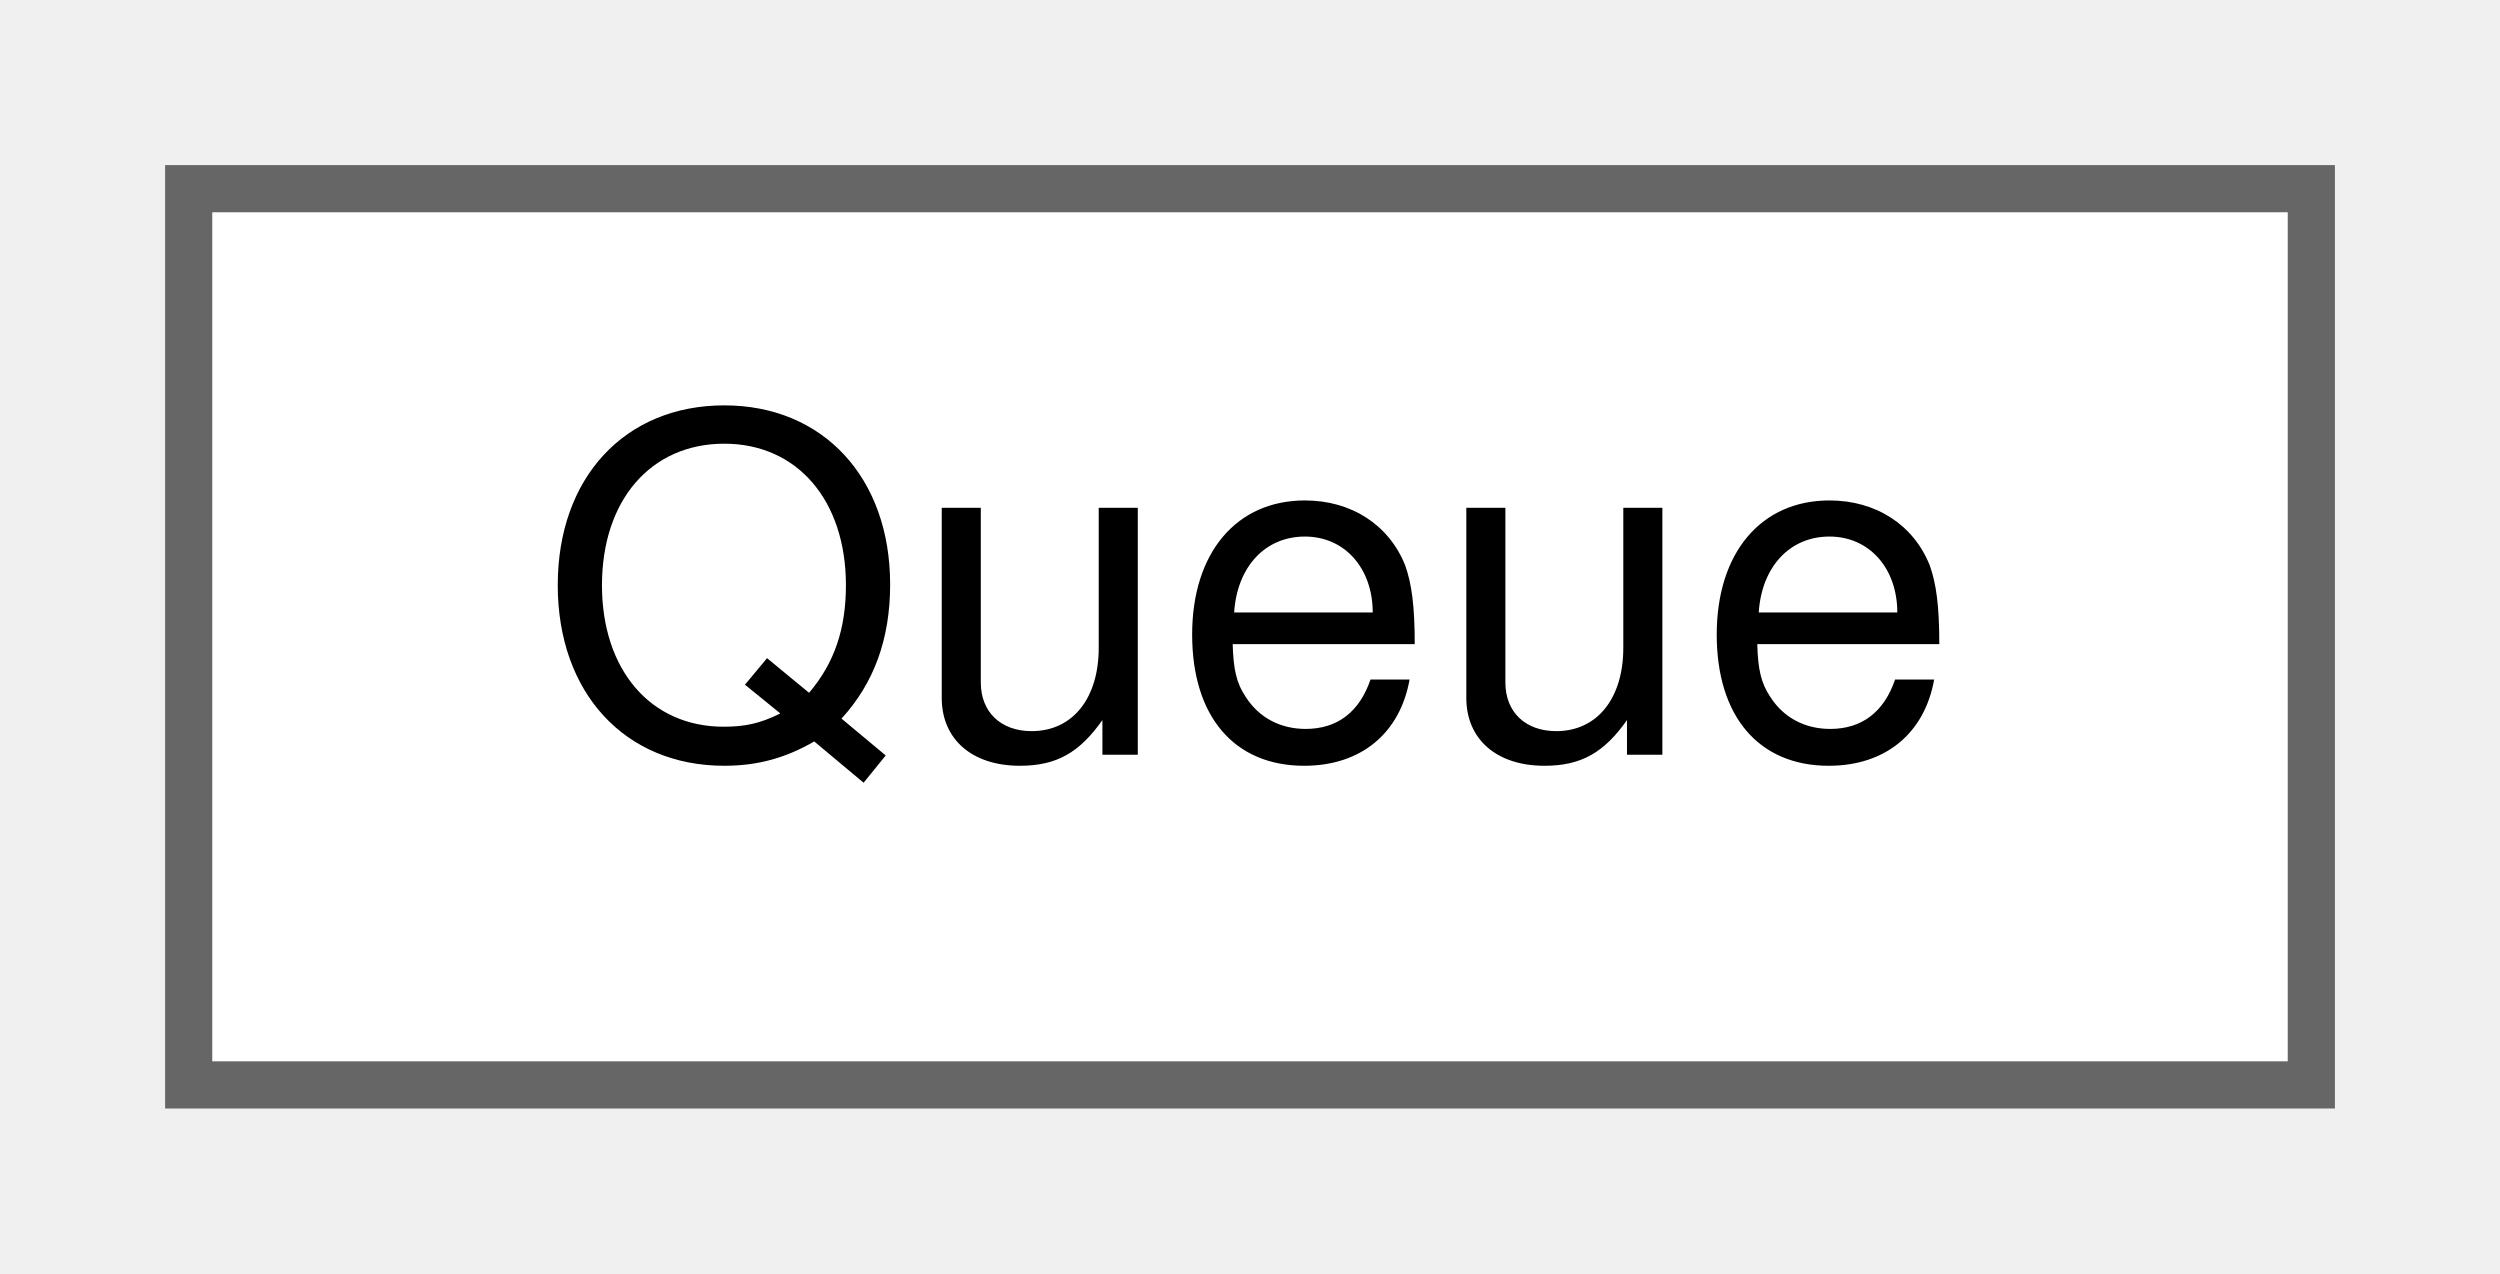
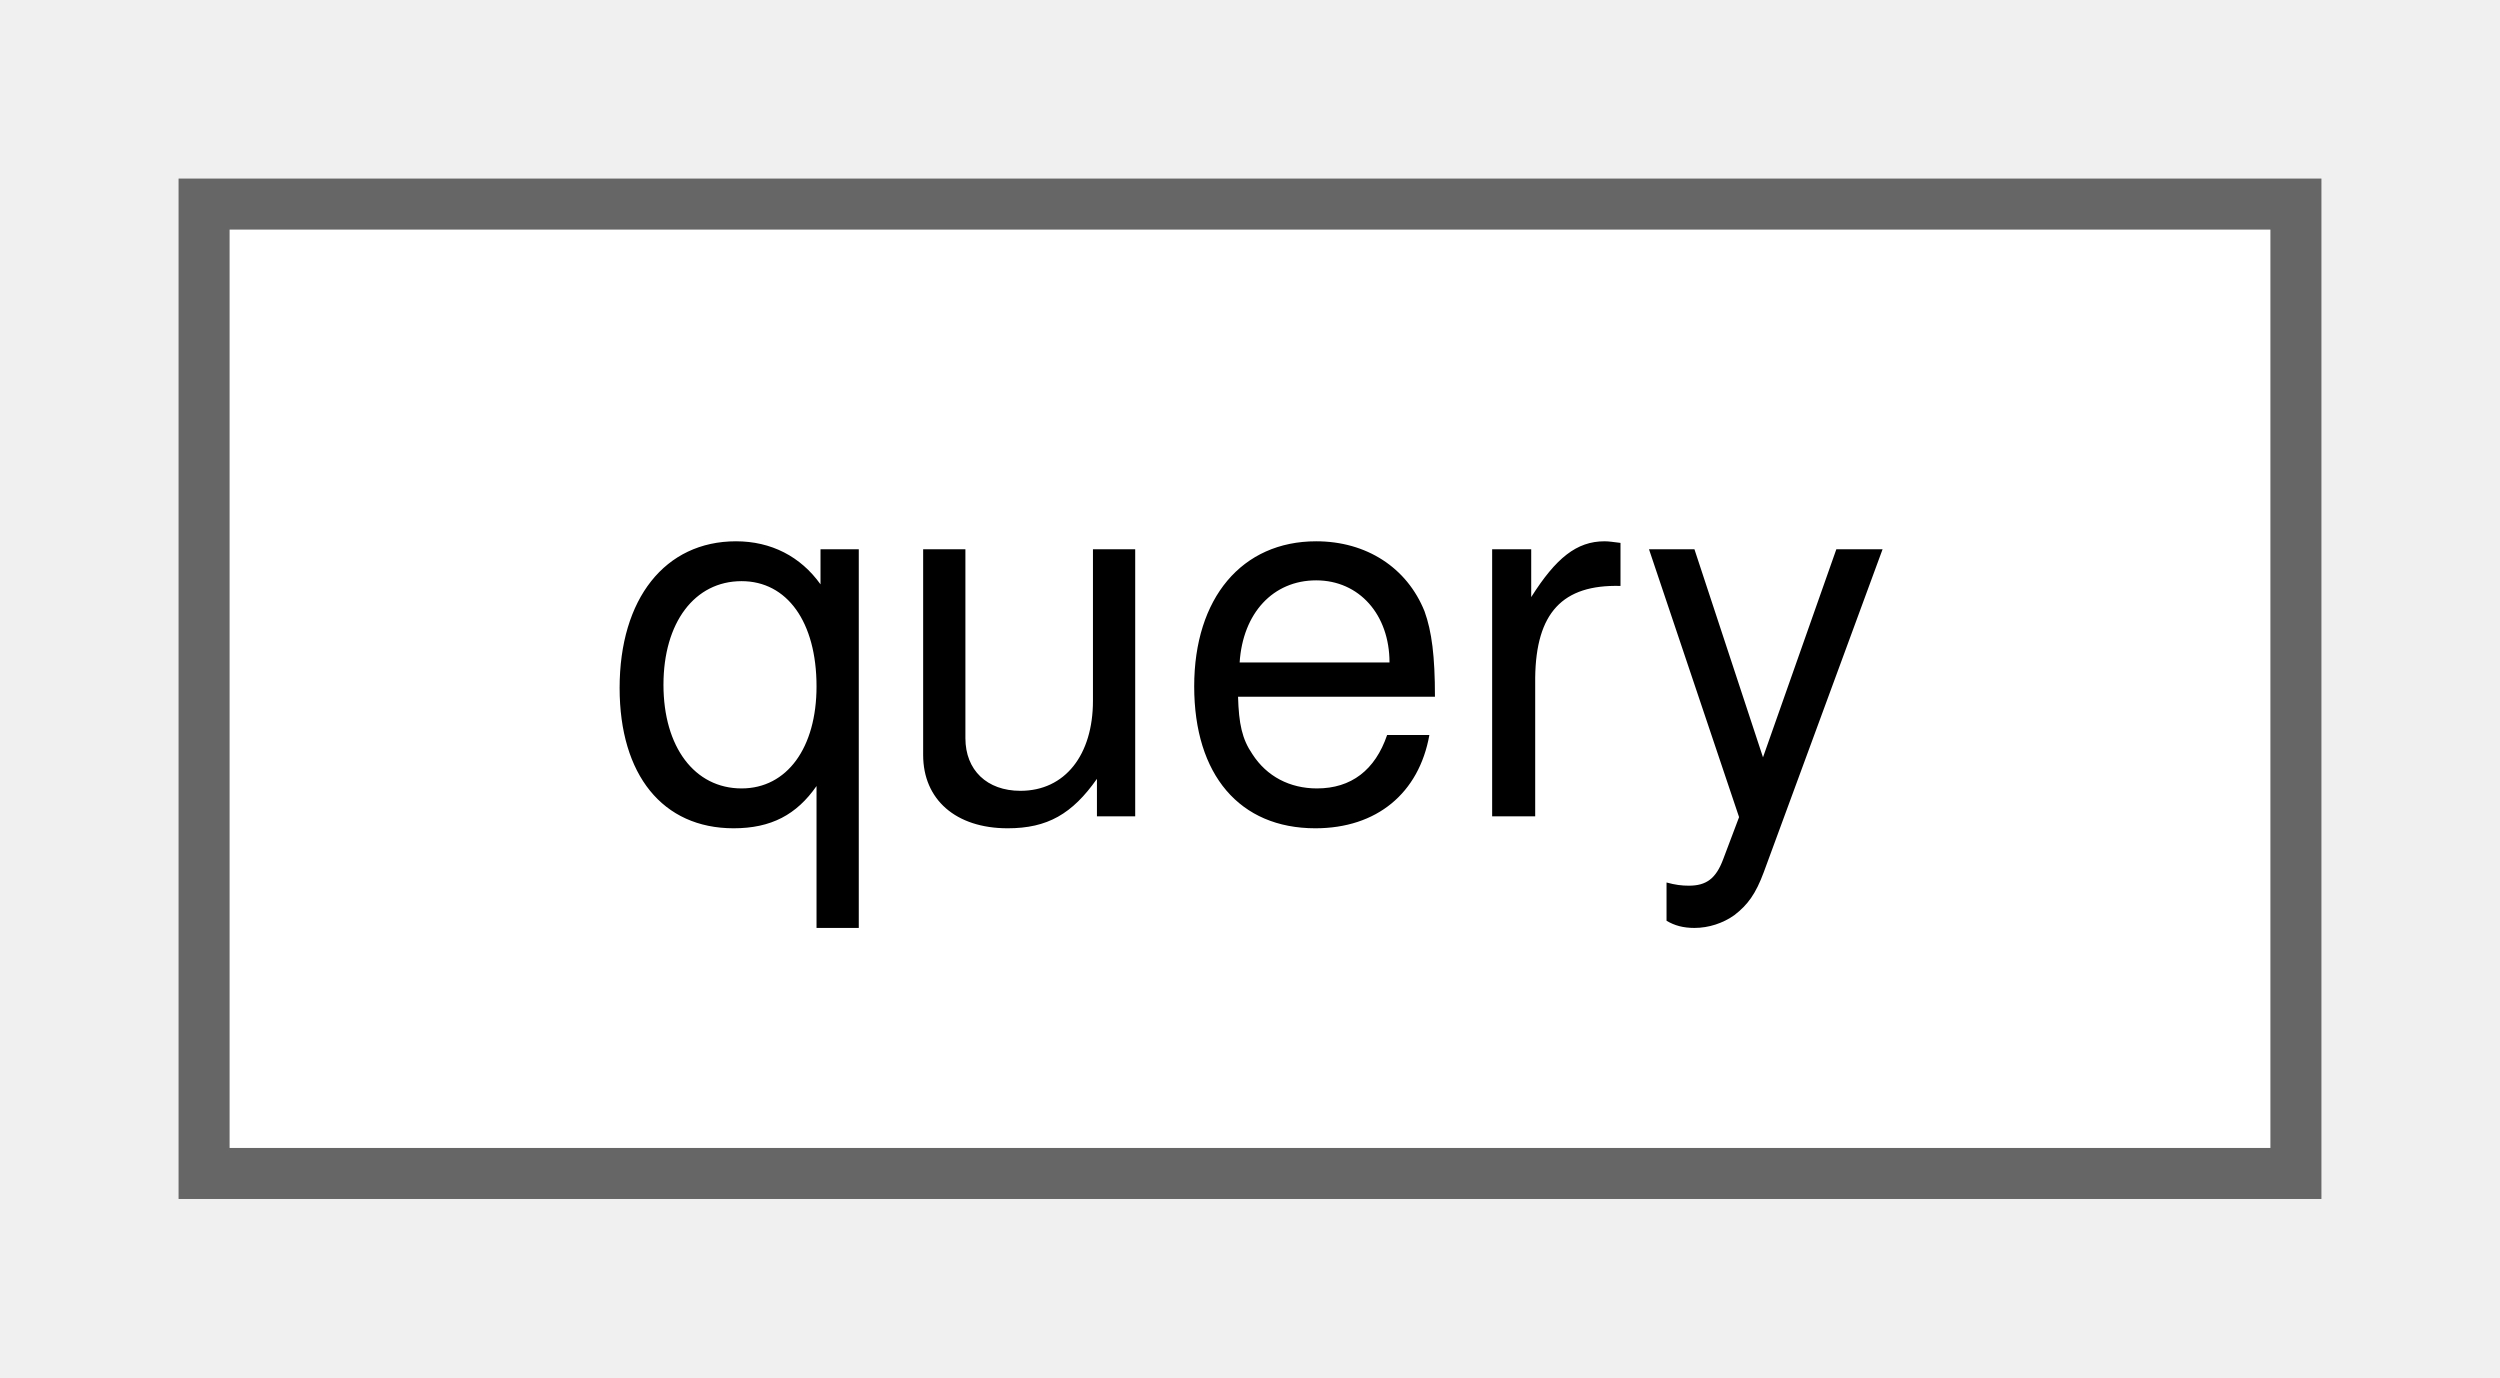
- <svg xmlns="http://www.w3.org/2000/svg" xmlns:xlink="http://www.w3.org/1999/xlink" width="53pt" height="27pt" viewBox="0.00 0.00 53.00 27.00">
+ <svg xmlns="http://www.w3.org/2000/svg" xmlns:xlink="http://www.w3.org/1999/xlink" width="49pt" height="27pt" viewBox="0.00 0.00 49.00 27.00">
  <g id="graph0" class="graph" transform="scale(1 1) rotate(0) translate(4 23)">
    <g id="node1" class="node">
      <g id="a_node1">
-         <a xlink:href="dc/db5/struct_queue.html" target="_top" xlink:title=" ">
-           <polygon fill="white" stroke="#666666" points="45,-19 0,-19 0,0 45,0 45,-19" />
-           <text text-anchor="middle" x="22.5" y="-7" font-family="Helvetica,sans-Serif" font-size="10.00">Queue</text>
+         <a xlink:href="dd/d1b/structquery.html" target="_top" xlink:title=" ">
+           <polygon fill="white" stroke="#666666" points="41,-19 0,-19 0,0 41,0 41,-19" />
+           <text text-anchor="middle" x="20.5" y="-7" font-family="Helvetica,sans-Serif" font-size="10.00">query</text>
        </a>
      </g>
    </g>
  </g>
</svg>
